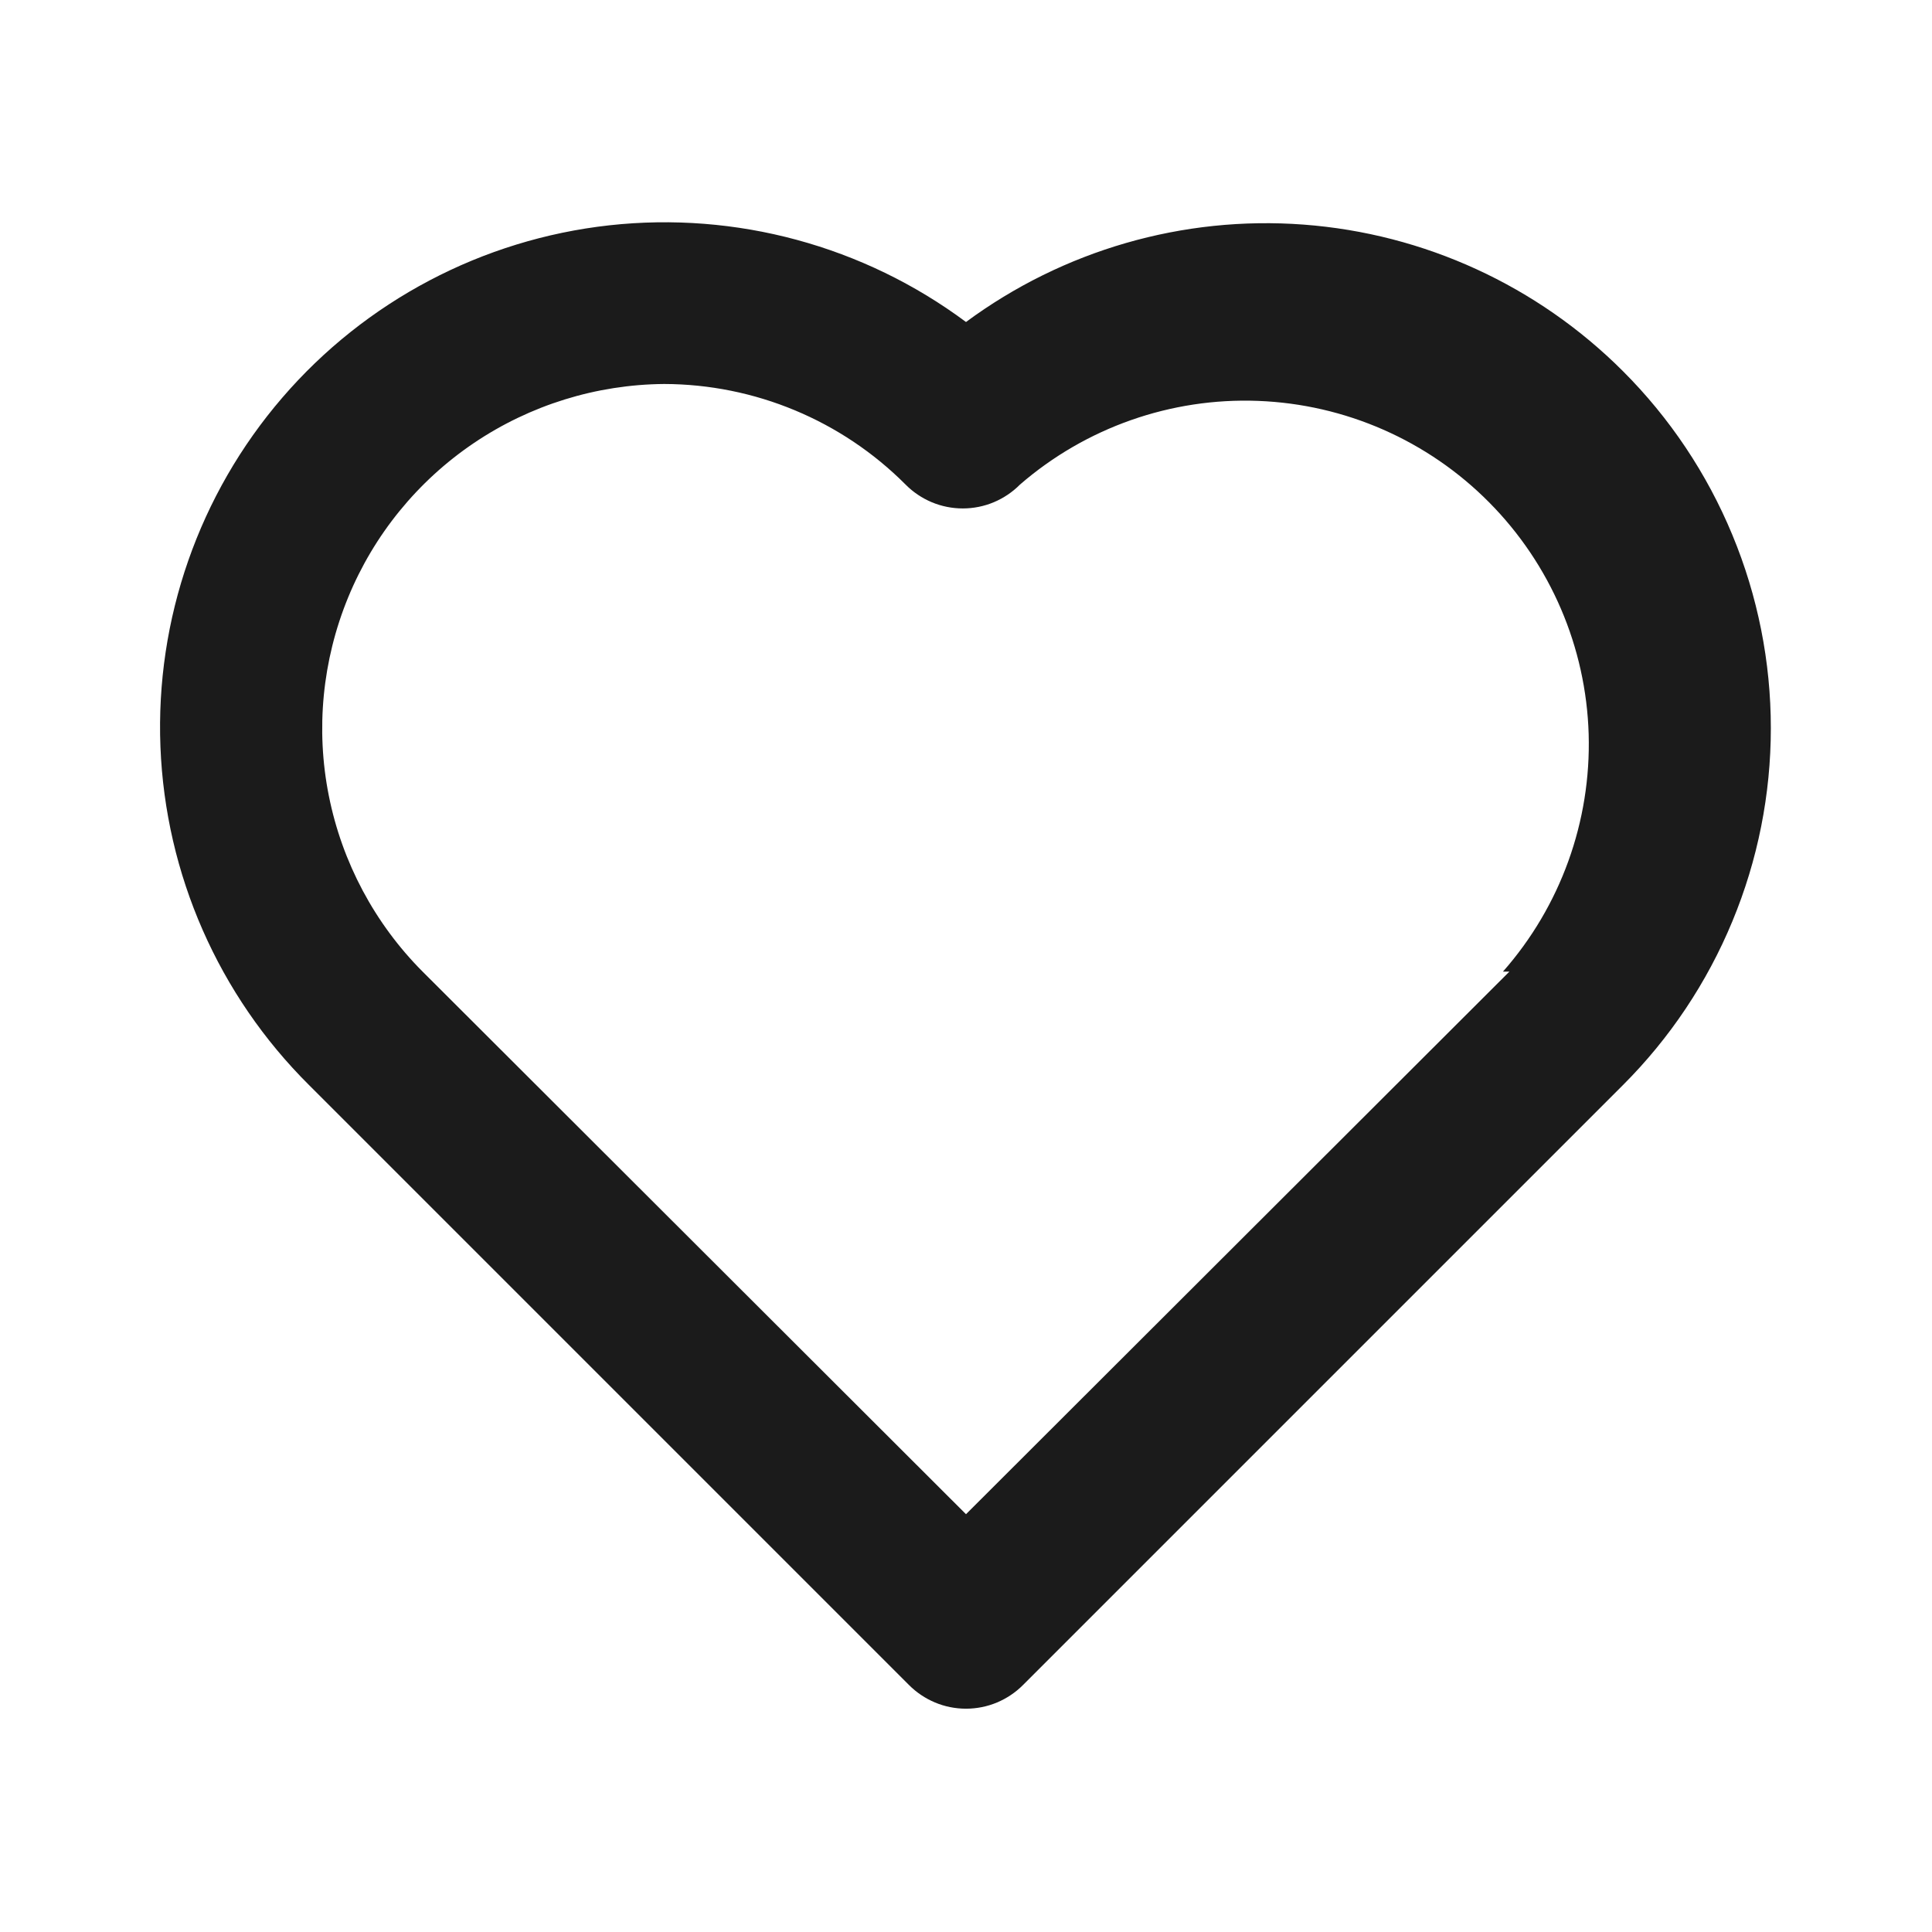
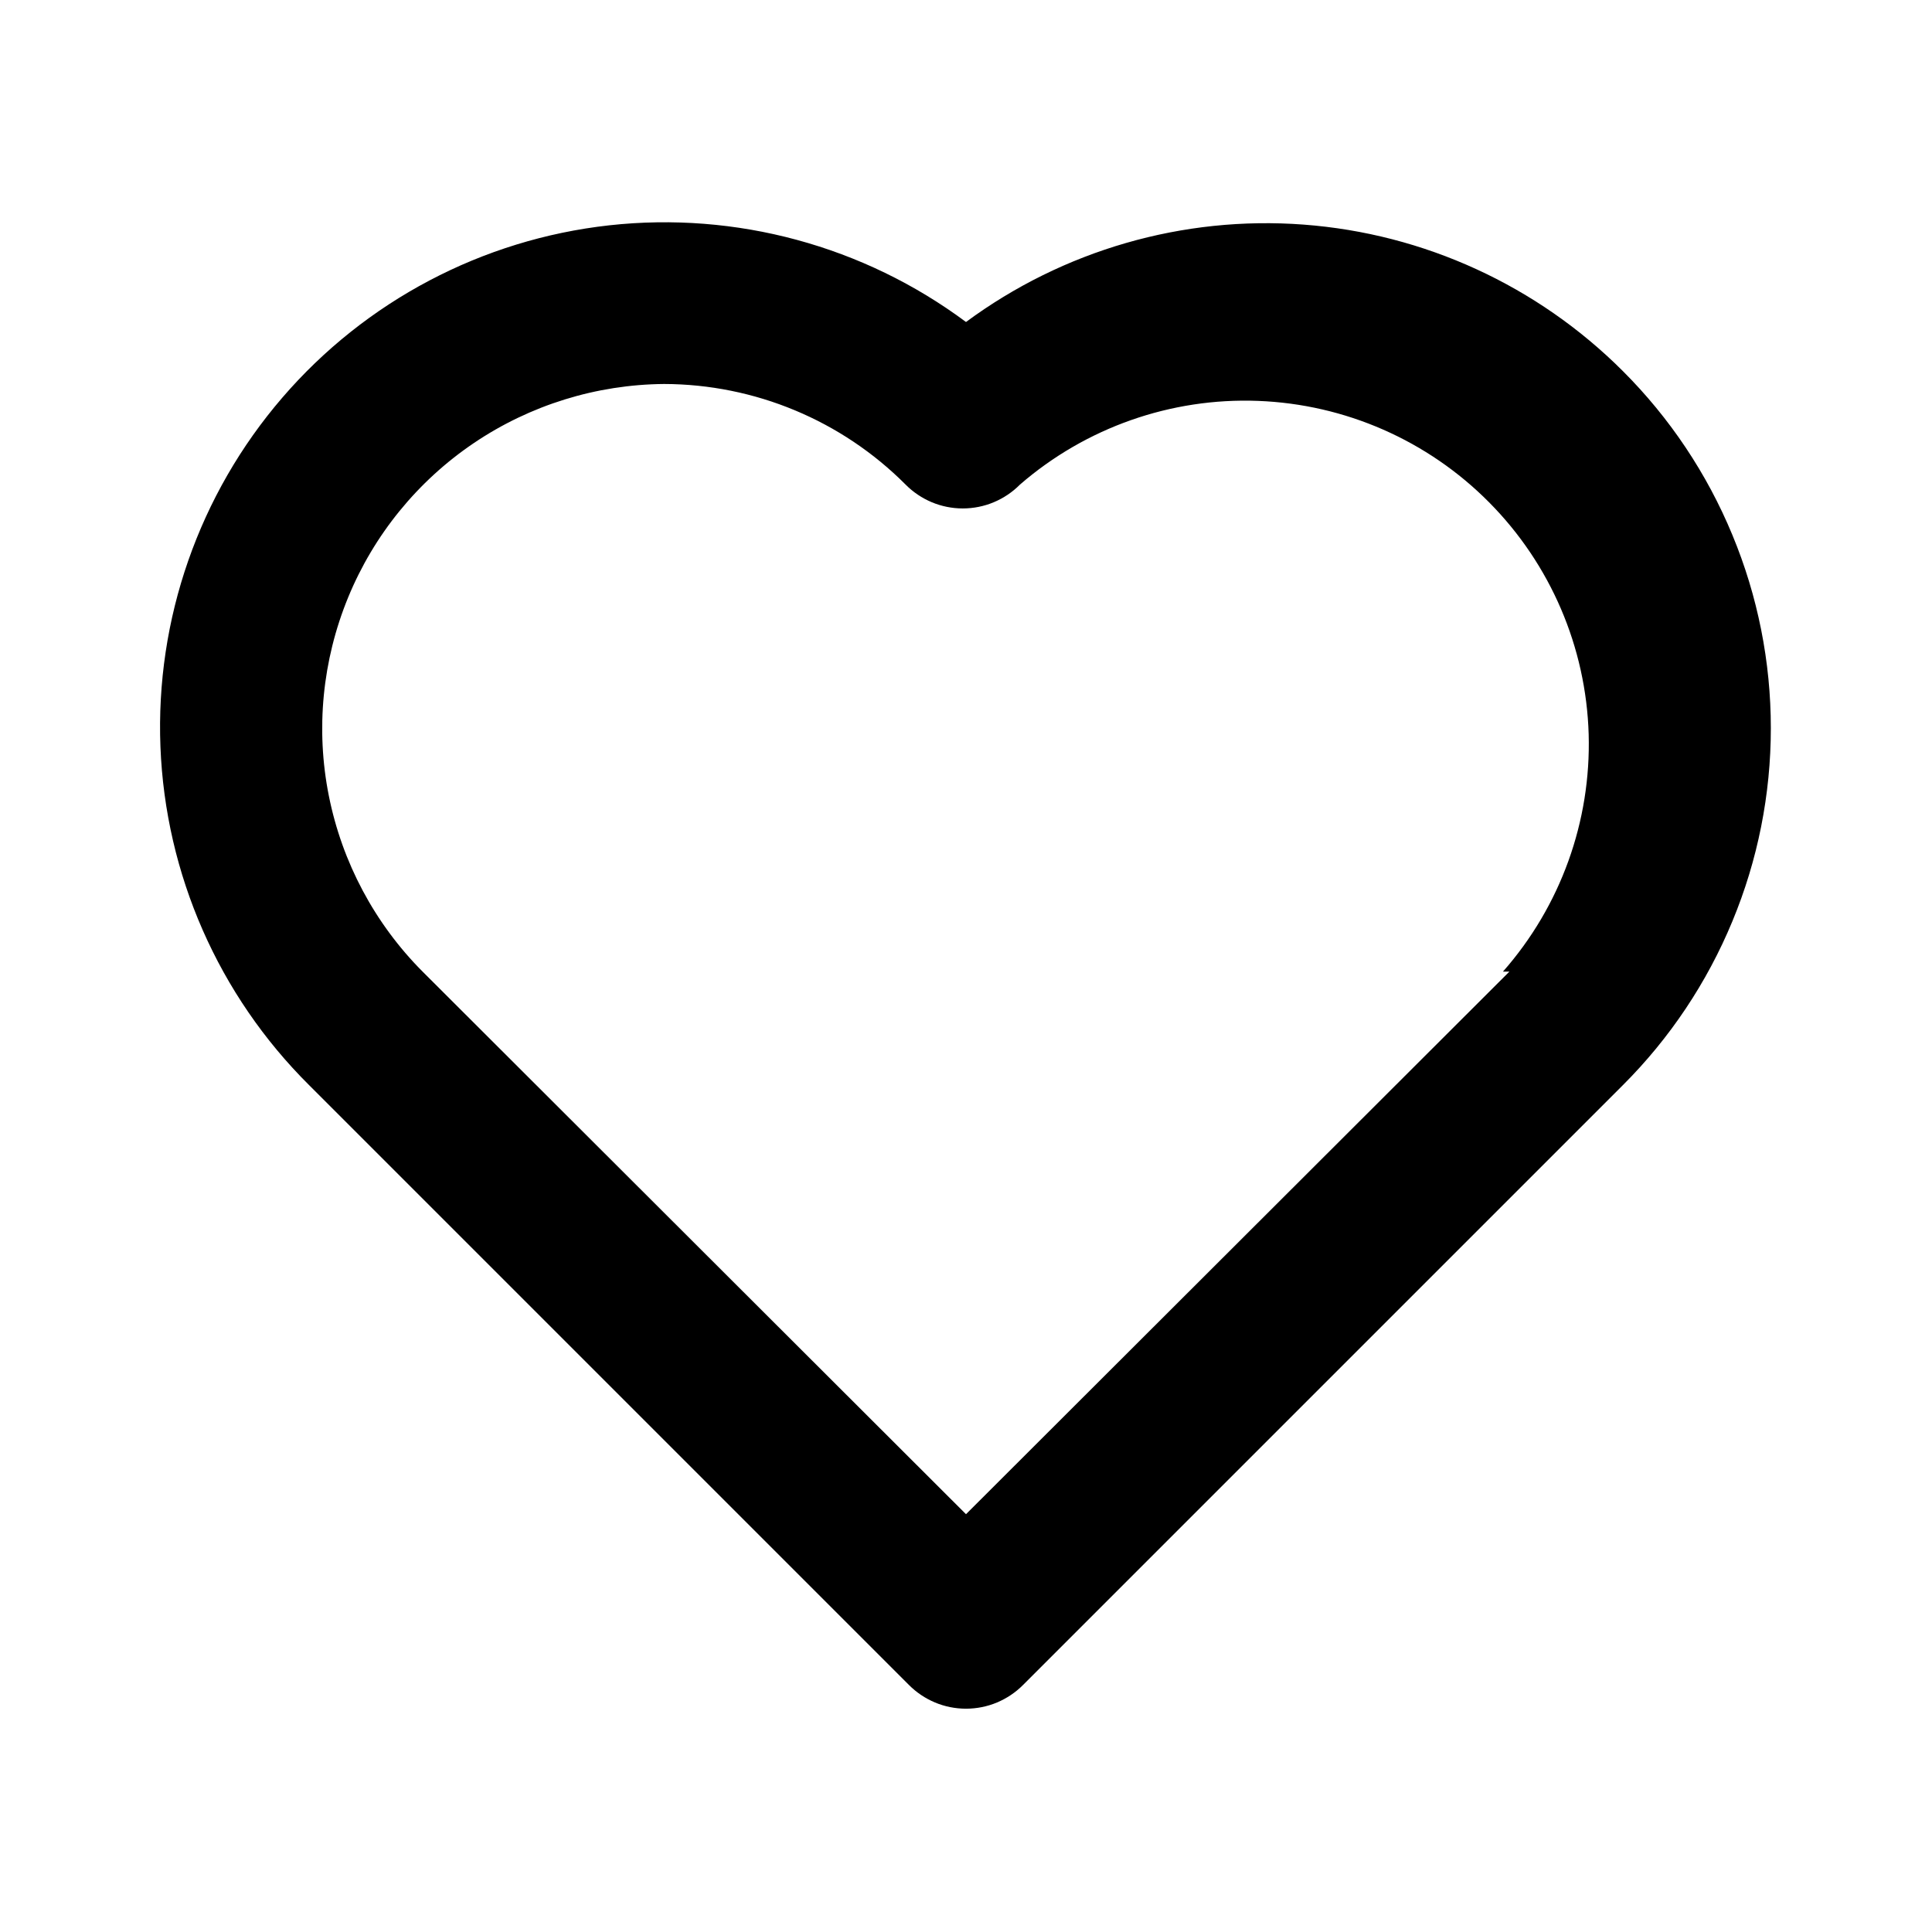
<svg xmlns="http://www.w3.org/2000/svg" width="24" height="24" viewBox="0 0 24 24" fill="none">
-   <path d="M20.16 4.61C19.098 3.548 17.691 2.902 16.193 2.79C14.696 2.678 13.208 3.108 12 4C10.728 3.054 9.144 2.625 7.568 2.799C5.992 2.974 4.54 3.739 3.506 4.941C2.472 6.142 1.931 7.692 1.993 9.276C2.055 10.861 2.715 12.363 3.84 13.48L11.29 20.93C11.383 21.024 11.494 21.098 11.615 21.149C11.737 21.2 11.868 21.226 12 21.226C12.132 21.226 12.263 21.2 12.385 21.149C12.506 21.098 12.617 21.024 12.71 20.93L20.16 13.48C20.743 12.898 21.205 12.206 21.52 11.445C21.836 10.684 21.998 9.869 21.998 9.045C21.998 8.221 21.836 7.406 21.52 6.645C21.205 5.884 20.743 5.192 20.16 4.61ZM18.75 12.07L12 18.81L5.25 12.07C4.655 11.473 4.25 10.713 4.085 9.886C3.92 9.06 4.004 8.203 4.324 7.423C4.644 6.643 5.188 5.976 5.886 5.504C6.585 5.032 7.407 4.777 8.25 4.77C9.376 4.773 10.455 5.222 11.25 6.02C11.343 6.114 11.454 6.188 11.575 6.239C11.697 6.29 11.828 6.316 11.96 6.316C12.092 6.316 12.223 6.29 12.345 6.239C12.466 6.188 12.577 6.114 12.67 6.02C13.488 5.311 14.546 4.939 15.627 4.98C16.71 5.021 17.736 5.471 18.498 6.24C19.261 7.009 19.703 8.039 19.735 9.121C19.766 10.204 19.386 11.258 18.67 12.07H18.75Z" fill="#1B1B1B" />
+   <path d="M20.16 4.61C19.098 3.548 17.691 2.902 16.193 2.79C14.696 2.678 13.208 3.108 12 4C10.728 3.054 9.144 2.625 7.568 2.799C5.992 2.974 4.54 3.739 3.506 4.941C2.472 6.142 1.931 7.692 1.993 9.276C2.055 10.861 2.715 12.363 3.84 13.48L11.29 20.93C11.383 21.024 11.494 21.098 11.615 21.149C11.737 21.2 11.868 21.226 12 21.226C12.132 21.226 12.263 21.2 12.385 21.149C12.506 21.098 12.617 21.024 12.71 20.93L20.16 13.48C20.743 12.898 21.205 12.206 21.52 11.445C21.836 10.684 21.998 9.869 21.998 9.045C21.998 8.221 21.836 7.406 21.52 6.645C21.205 5.884 20.743 5.192 20.16 4.61ZM18.75 12.07L12 18.81L5.25 12.07C4.655 11.473 4.25 10.713 4.085 9.886C3.92 9.06 4.004 8.203 4.324 7.423C4.644 6.643 5.188 5.976 5.886 5.504C6.585 5.032 7.407 4.777 8.25 4.77C9.376 4.773 10.455 5.222 11.25 6.02C11.343 6.114 11.454 6.188 11.575 6.239C11.697 6.29 11.828 6.316 11.96 6.316C12.092 6.316 12.223 6.29 12.345 6.239C12.466 6.188 12.577 6.114 12.67 6.02C13.488 5.311 14.546 4.939 15.627 4.98C16.71 5.021 17.736 5.471 18.498 6.24C19.261 7.009 19.703 8.039 19.735 9.121C19.766 10.204 19.386 11.258 18.67 12.07H18.75Z" fill="#000" />
</svg>
